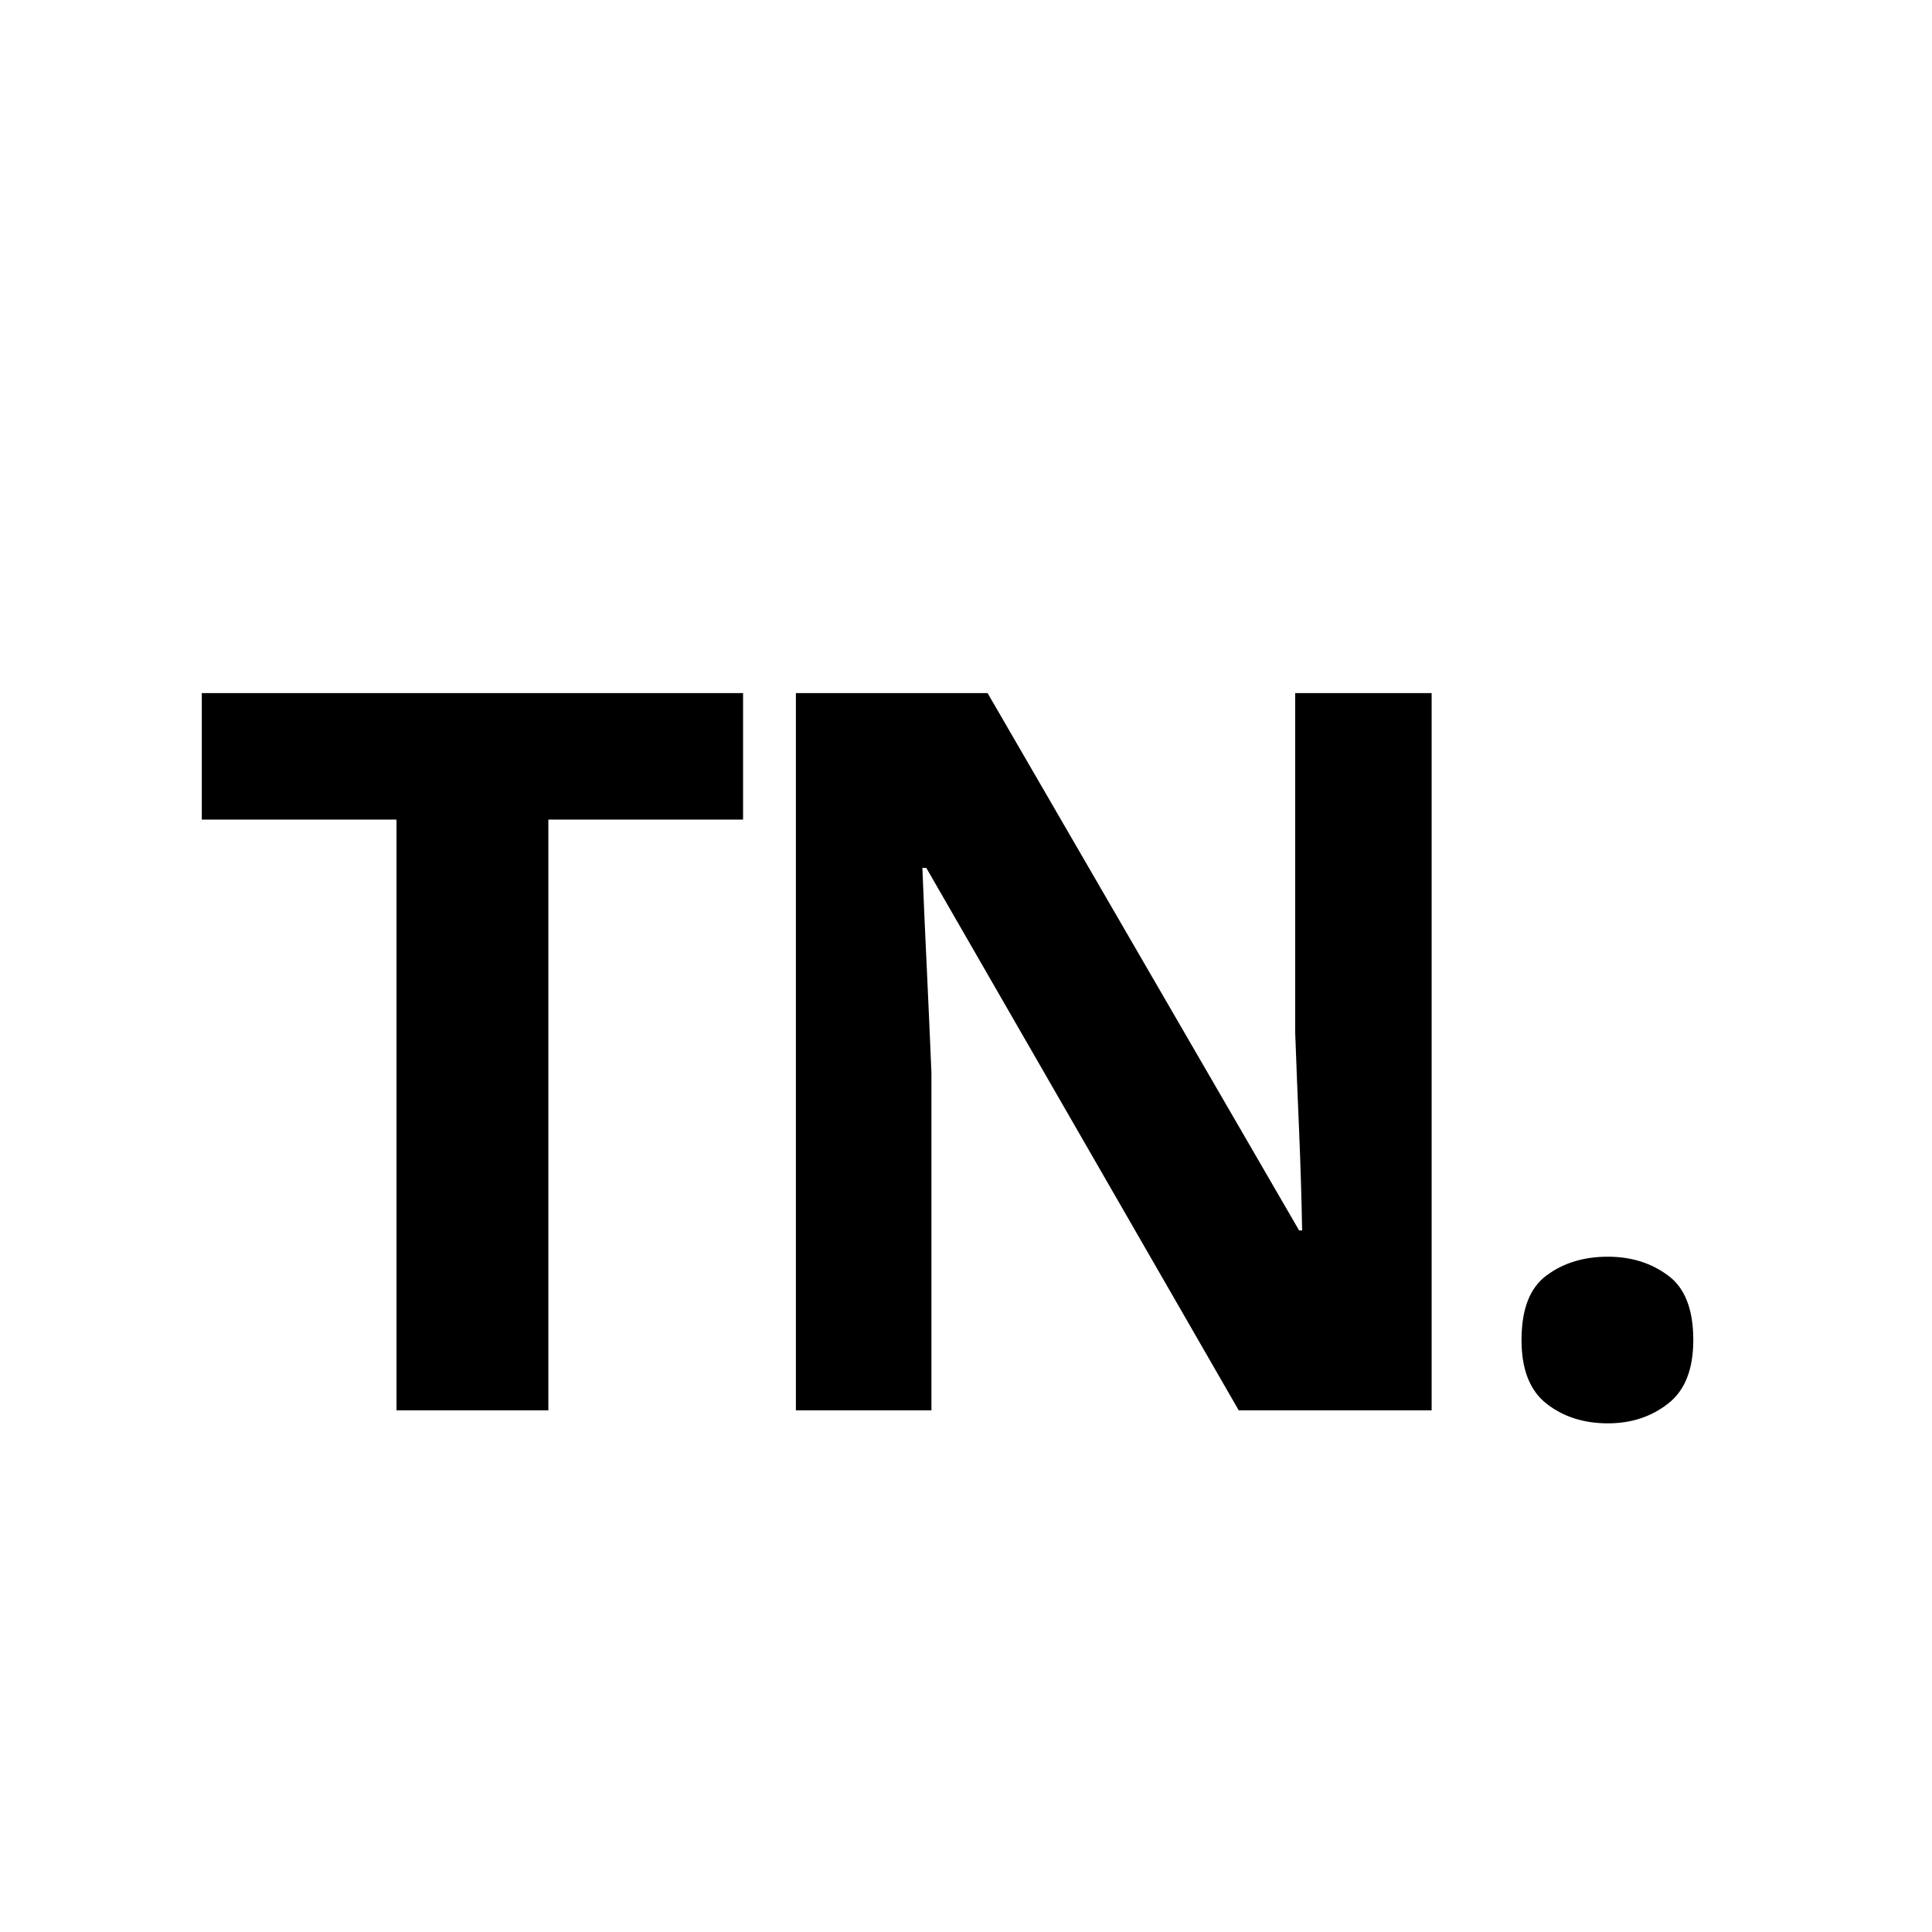
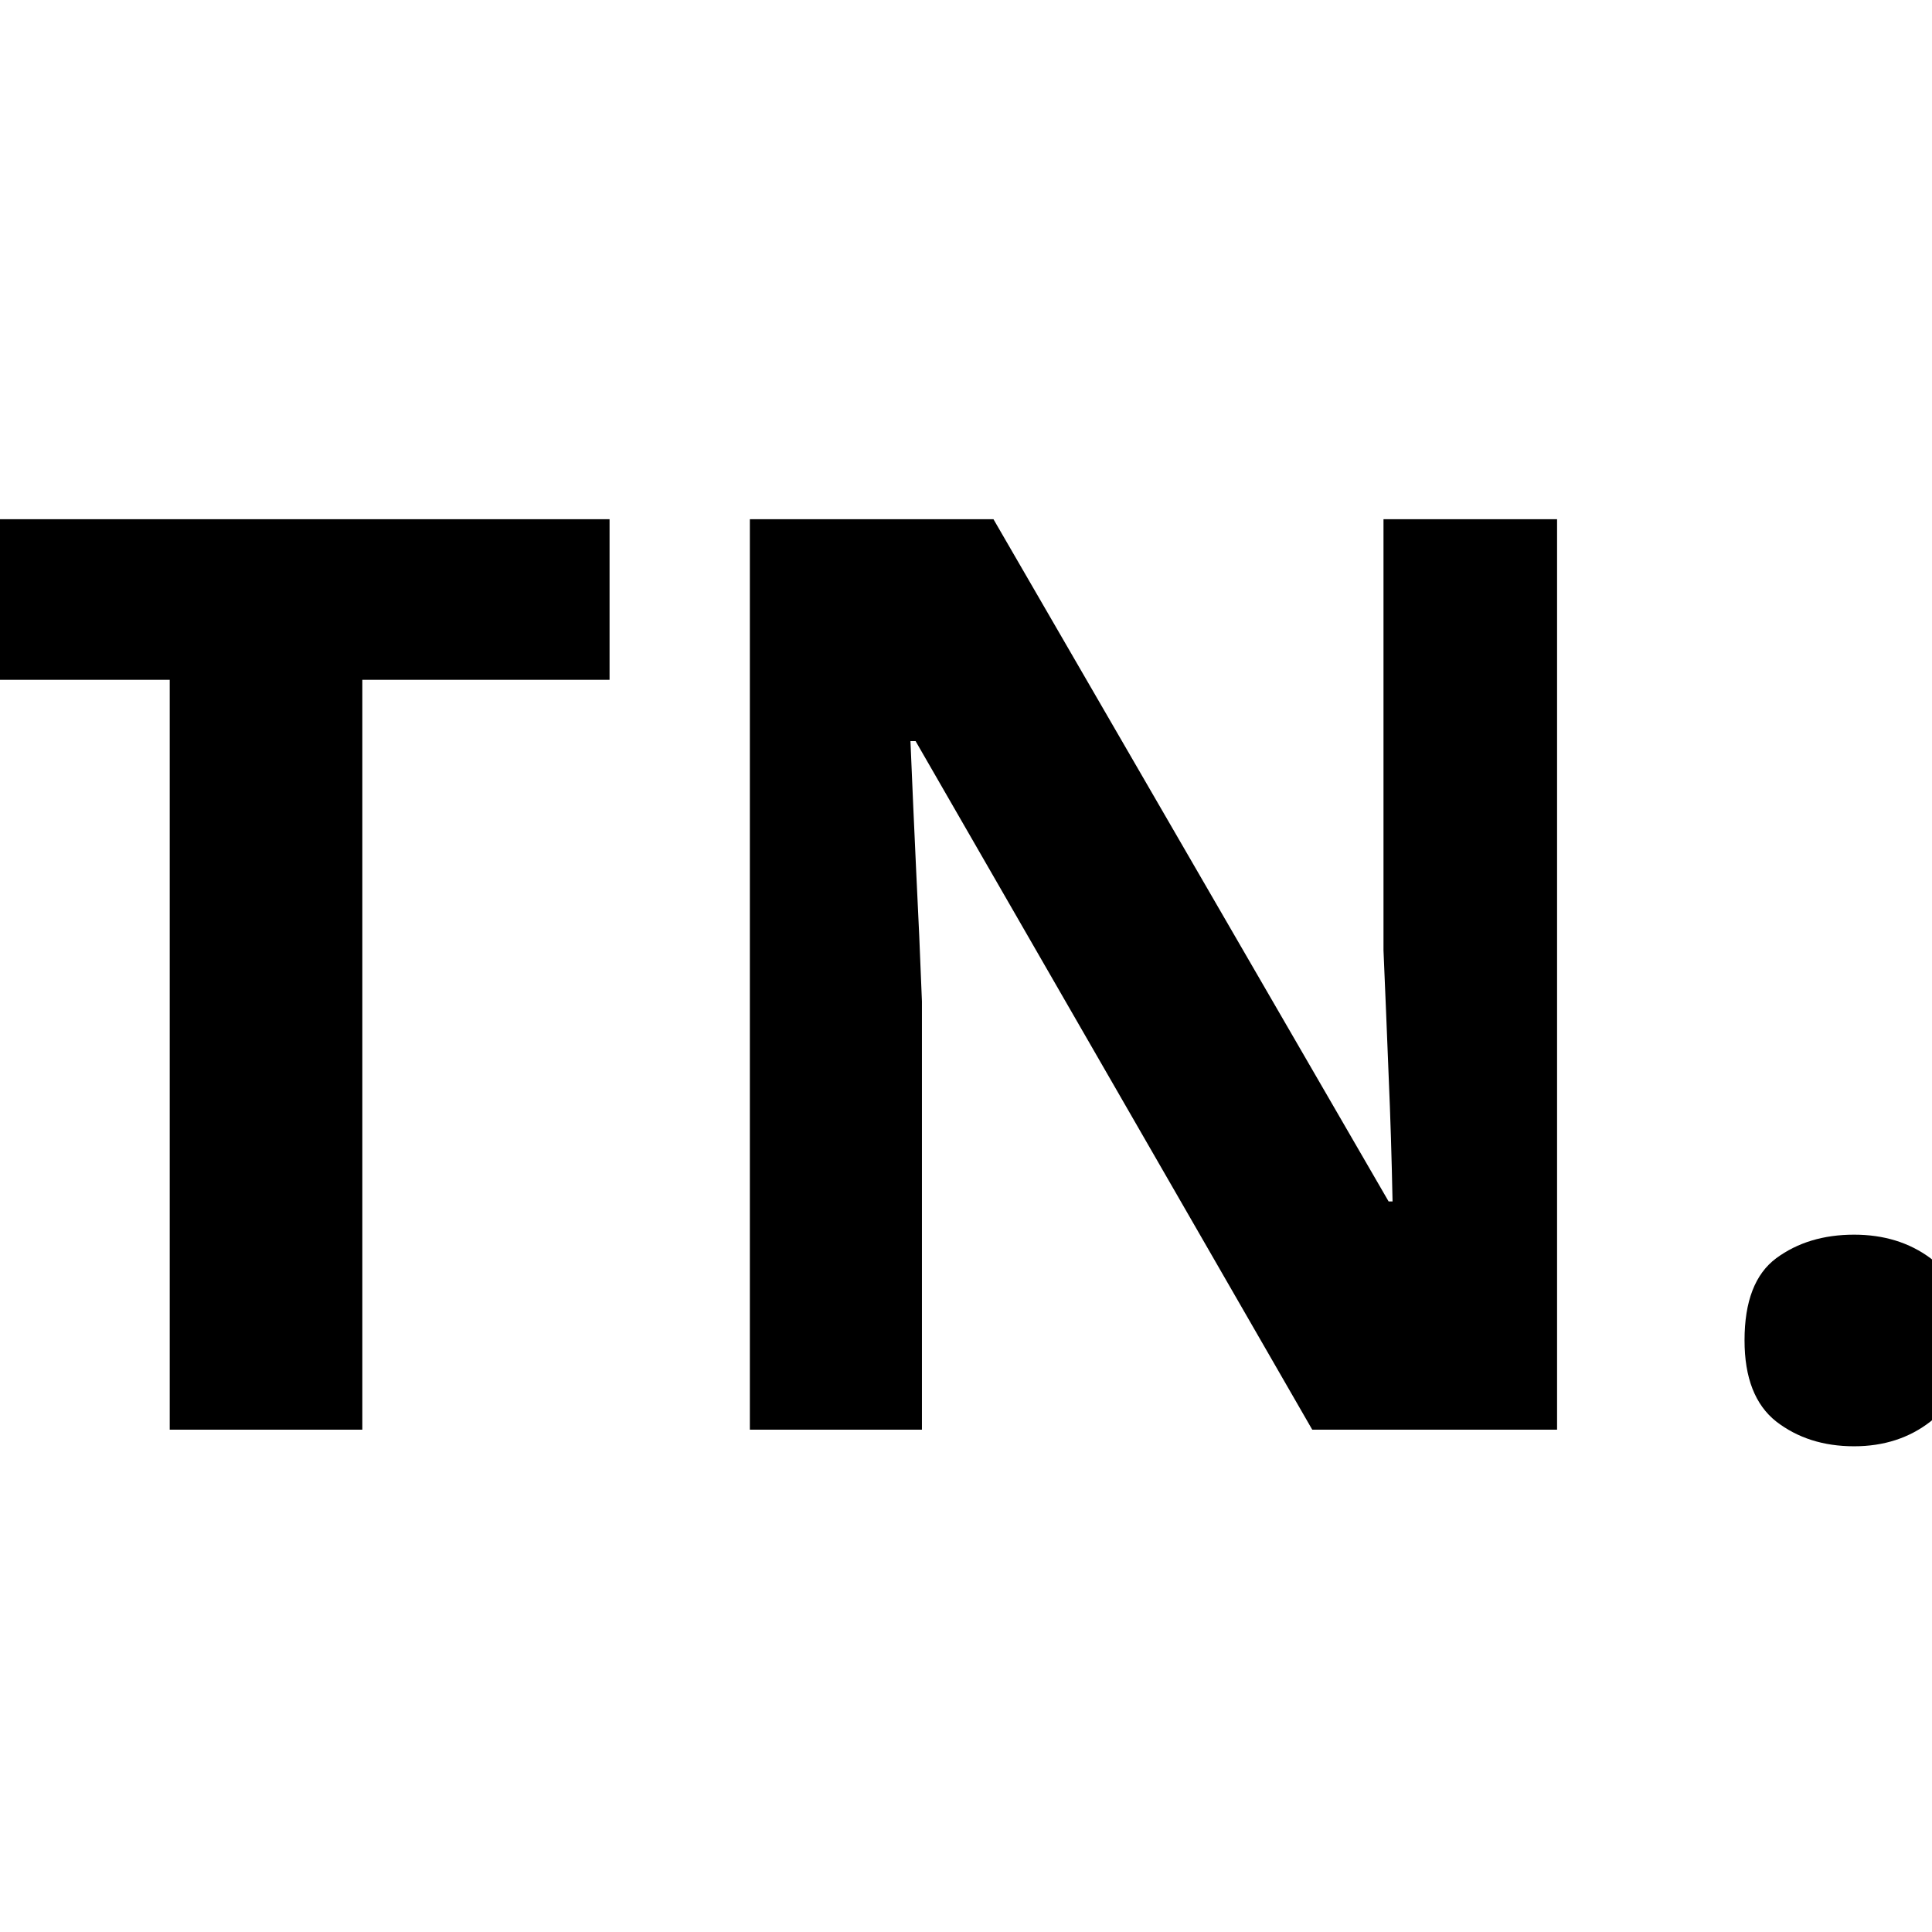
<svg xmlns="http://www.w3.org/2000/svg" viewBox="0 0 100 100" width="100" height="100">
  <rect width="100" height="100" fill="white" />
-   <text x="50" y="73" text-anchor="middle" font-family="'Arial Black', 'Impact', sans-serif" font-weight="900" font-size="52" letter-spacing="-3" fill="black">TN.</text>
+   <text x="50" y="74" text-anchor="middle" textLength="90" lengthAdjust="spacingAndGlyphs" font-family="'Arial Black', 'Impact', sans-serif" font-weight="900" font-size="66" fill="black">TN.</text>
</svg>
